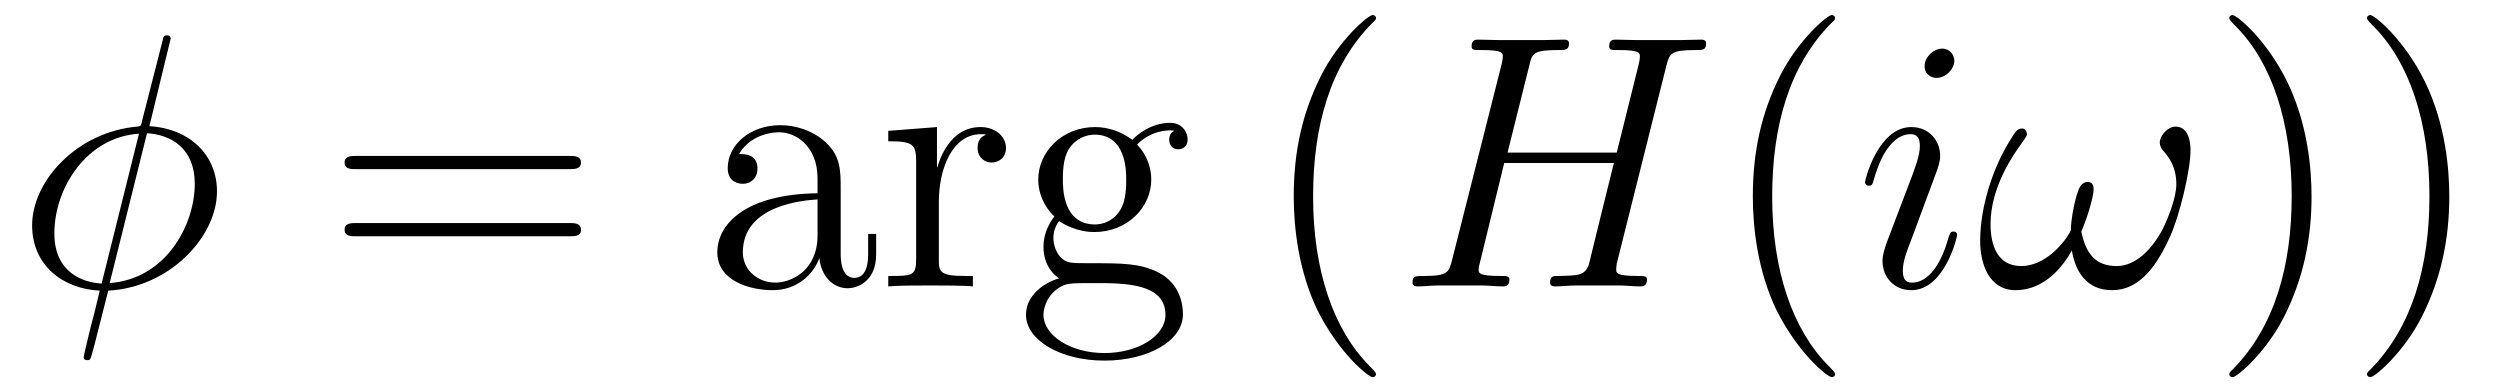
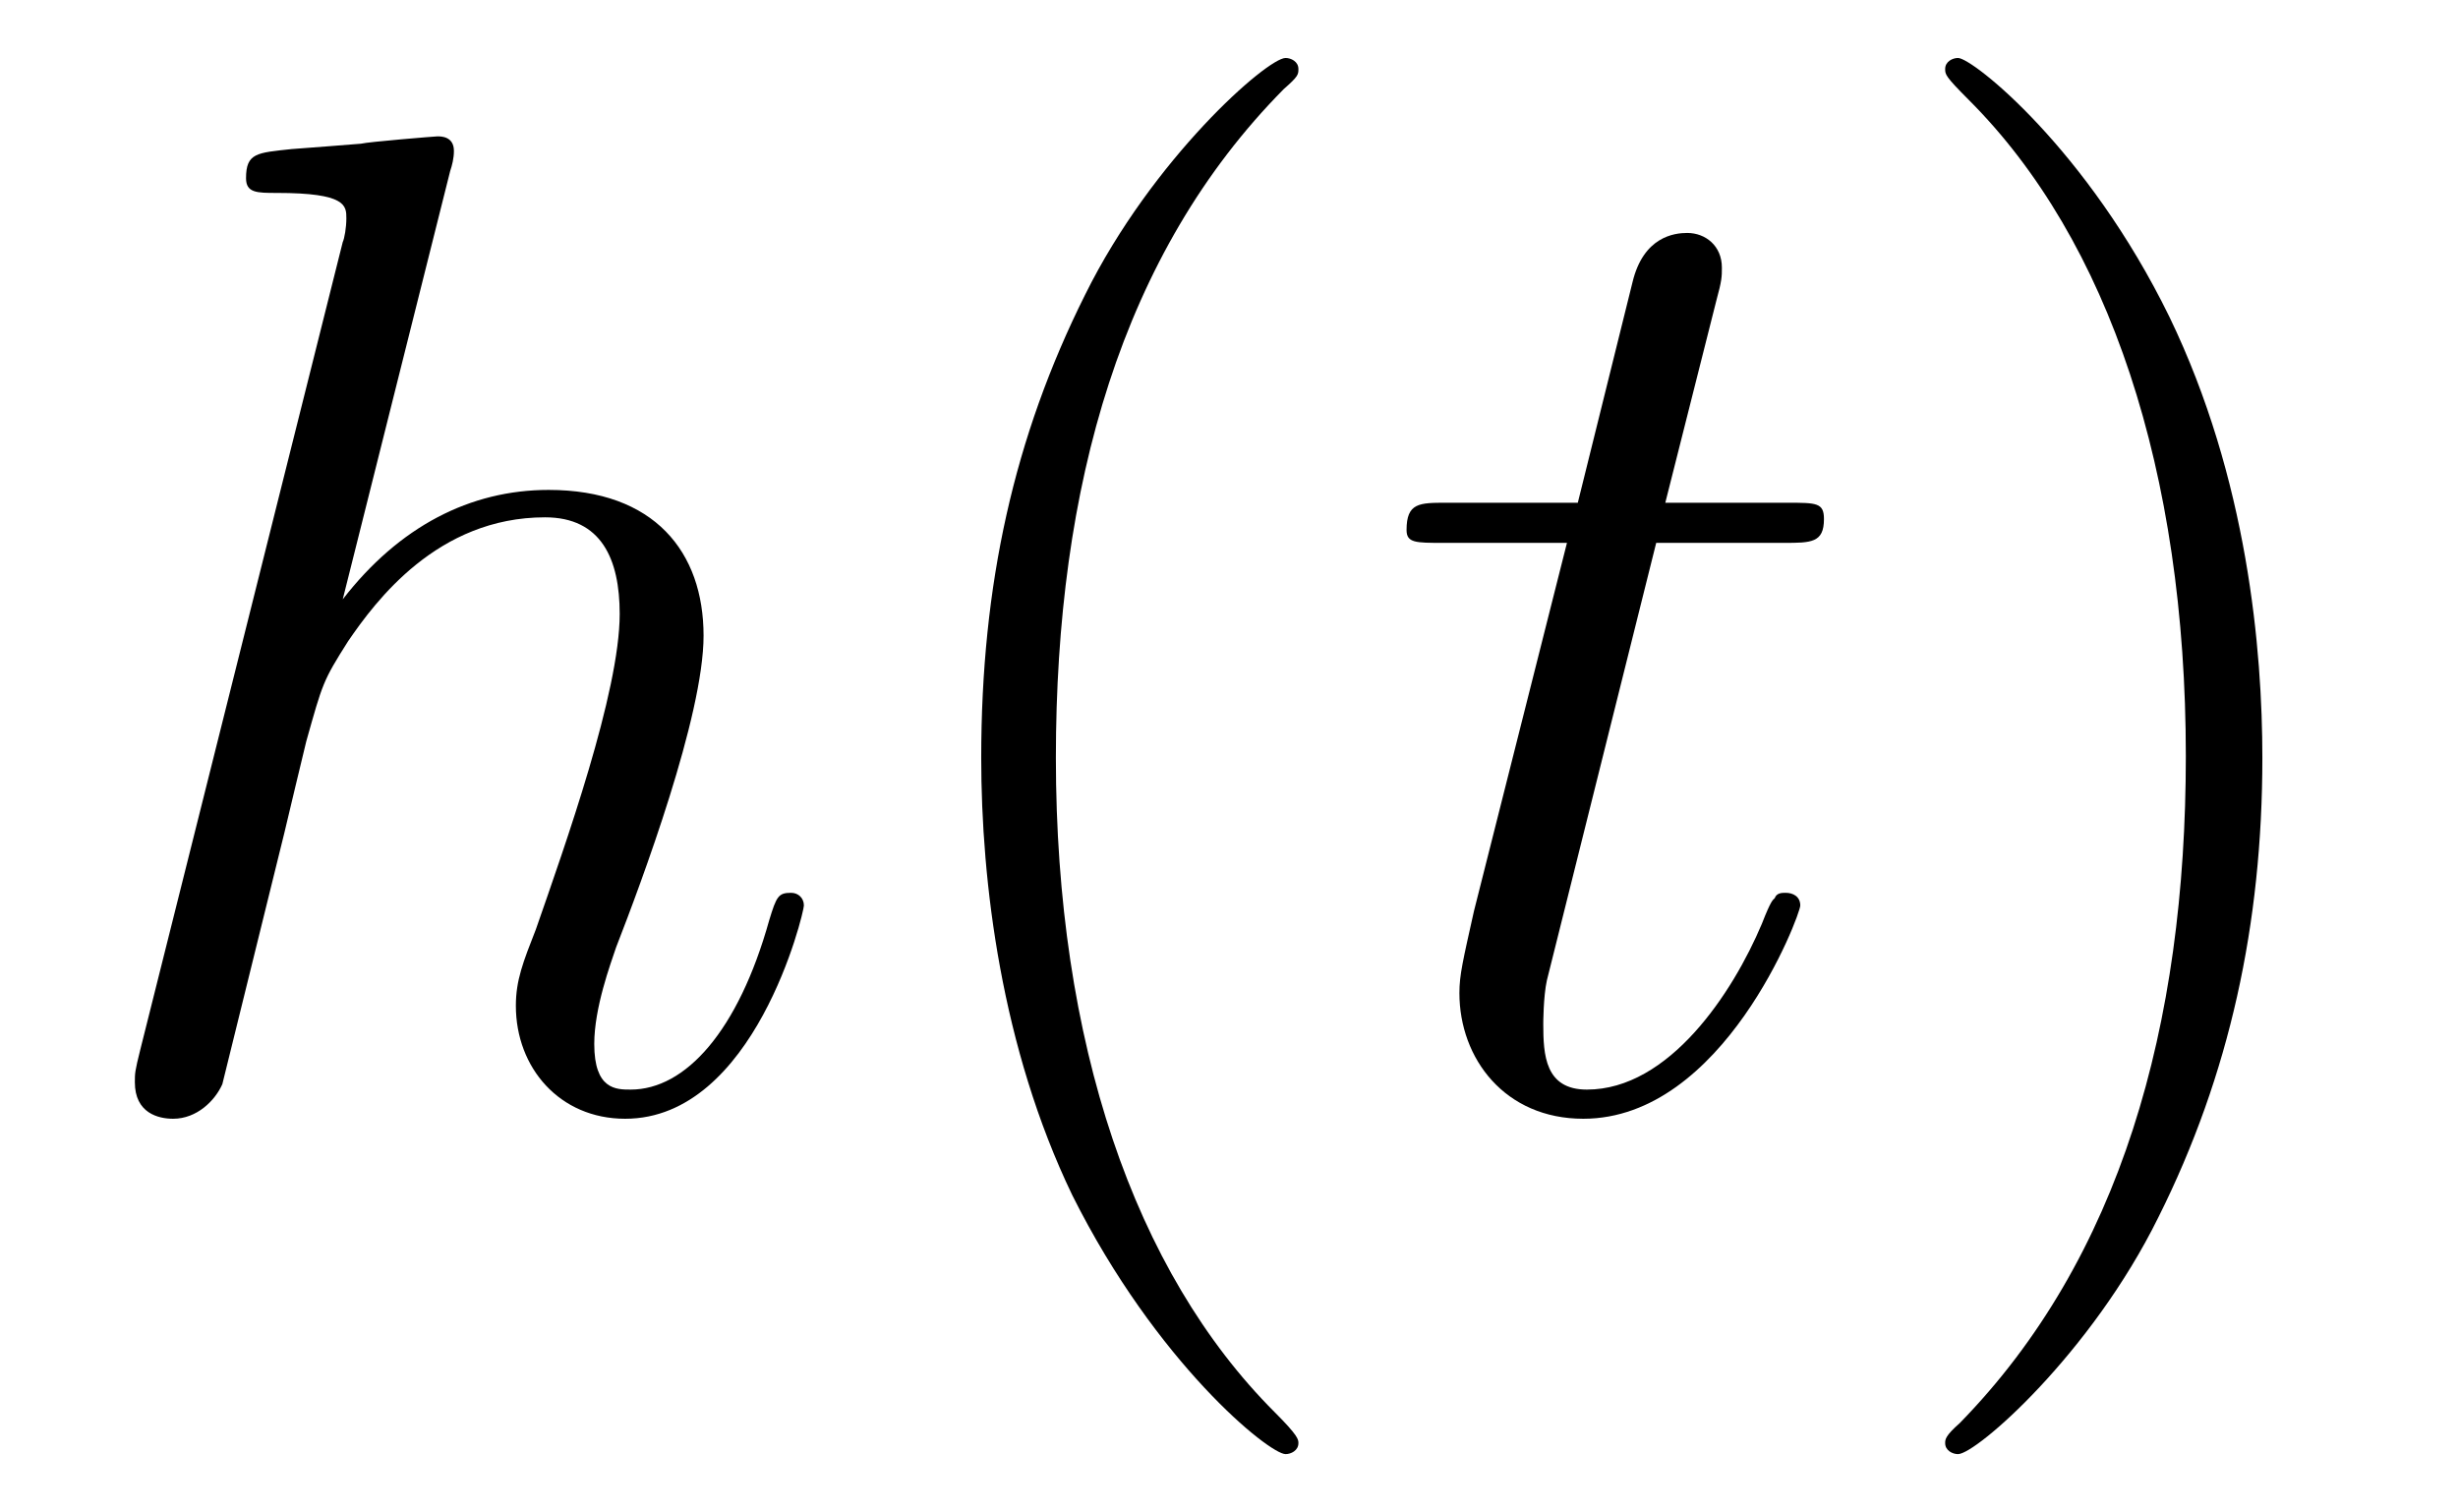
- <svg xmlns="http://www.w3.org/2000/svg" xmlns:xlink="http://www.w3.org/1999/xlink" viewBox="0 0 82.631 12.955" version="1.2">
+ <svg xmlns="http://www.w3.org/2000/svg" xmlns:xlink="http://www.w3.org/1999/xlink" viewBox="0 0 21.07 12.955" version="1.2">
  <defs>
    <g>
      <symbol overflow="visible" id="glyph0-0">
        <path style="stroke:none;" d="" />
      </symbol>
      <symbol overflow="visible" id="glyph0-1">
-         <path style="stroke:none;" d="M 5.141 -8.188 C 5.141 -8.297 5.062 -8.297 5.016 -8.297 C 4.906 -8.297 4.906 -8.266 4.859 -8.062 L 4.203 -5.5 C 4.172 -5.344 4.156 -5.328 4.141 -5.312 C 4.141 -5.297 4.047 -5.281 4.031 -5.281 C 2.062 -5.109 0.562 -3.5 0.562 -2.016 C 0.562 -0.719 1.547 0.078 2.797 0.141 C 2.703 0.516 2.625 0.891 2.516 1.266 C 2.359 1.906 2.266 2.297 2.266 2.344 C 2.266 2.359 2.266 2.438 2.375 2.438 C 2.422 2.438 2.469 2.438 2.484 2.391 C 2.516 2.359 2.578 2.078 2.625 1.922 L 3.078 0.141 C 5.109 0.031 6.672 -1.641 6.672 -3.141 C 6.672 -4.344 5.766 -5.219 4.438 -5.297 Z M 4.359 -5.062 C 5.156 -5.016 5.938 -4.562 5.938 -3.391 C 5.938 -2.047 5 -0.25 3.125 -0.109 Z M 2.859 -0.094 C 2.266 -0.125 1.297 -0.438 1.297 -1.75 C 1.297 -3.266 2.375 -4.938 4.094 -5.047 Z M 2.859 -0.094 " />
+         <path style="stroke:none;" d="M 3.359 -8 C 3.375 -8.047 3.391 -8.109 3.391 -8.172 C 3.391 -8.297 3.281 -8.297 3.25 -8.297 C 3.234 -8.297 2.656 -8.25 2.594 -8.234 C 2.391 -8.219 2.219 -8.203 2 -8.188 C 1.703 -8.156 1.609 -8.156 1.609 -7.938 C 1.609 -7.812 1.703 -7.812 1.875 -7.812 C 2.469 -7.812 2.469 -7.703 2.469 -7.594 C 2.469 -7.516 2.453 -7.422 2.438 -7.391 L 0.703 -0.469 C 0.656 -0.281 0.656 -0.266 0.656 -0.188 C 0.656 0.078 0.859 0.125 0.984 0.125 C 1.188 0.125 1.344 -0.031 1.406 -0.172 L 1.938 -2.328 C 2 -2.594 2.062 -2.844 2.125 -3.109 C 2.266 -3.609 2.266 -3.625 2.484 -3.969 C 2.719 -4.312 3.25 -5.031 4.172 -5.031 C 4.656 -5.031 4.812 -4.672 4.812 -4.203 C 4.812 -3.531 4.344 -2.219 4.094 -1.5 C 3.984 -1.219 3.922 -1.062 3.922 -0.844 C 3.922 -0.312 4.297 0.125 4.859 0.125 C 5.969 0.125 6.391 -1.641 6.391 -1.703 C 6.391 -1.766 6.344 -1.812 6.281 -1.812 C 6.172 -1.812 6.156 -1.781 6.094 -1.578 C 5.828 -0.625 5.375 -0.125 4.906 -0.125 C 4.781 -0.125 4.594 -0.125 4.594 -0.516 C 4.594 -0.828 4.734 -1.203 4.781 -1.344 C 5 -1.906 5.531 -3.328 5.531 -4.016 C 5.531 -4.734 5.109 -5.266 4.203 -5.266 C 3.531 -5.266 2.922 -4.953 2.438 -4.328 Z M 3.359 -8 " />
      </symbol>
      <symbol overflow="visible" id="glyph0-2">
-         <path style="stroke:none;" d="M 8.938 -7.297 C 9.047 -7.703 9.078 -7.812 9.922 -7.812 C 10.141 -7.812 10.25 -7.812 10.25 -8.031 C 10.25 -8.156 10.141 -8.156 10.078 -8.156 C 9.859 -8.156 9.609 -8.141 9.391 -8.141 L 7.969 -8.141 C 7.75 -8.141 7.5 -8.156 7.266 -8.156 C 7.188 -8.156 7.047 -8.156 7.047 -7.938 C 7.047 -7.812 7.125 -7.812 7.344 -7.812 C 8.062 -7.812 8.062 -7.719 8.062 -7.594 C 8.062 -7.562 8.062 -7.5 8.016 -7.312 L 7.297 -4.422 L 3.688 -4.422 L 4.406 -7.297 C 4.5 -7.703 4.531 -7.812 5.375 -7.812 C 5.594 -7.812 5.719 -7.812 5.719 -8.031 C 5.719 -8.156 5.609 -8.156 5.531 -8.156 C 5.312 -8.156 5.062 -8.141 4.844 -8.141 L 3.438 -8.141 C 3.203 -8.141 2.953 -8.156 2.719 -8.156 C 2.641 -8.156 2.5 -8.156 2.5 -7.938 C 2.5 -7.812 2.578 -7.812 2.812 -7.812 C 3.531 -7.812 3.531 -7.719 3.531 -7.594 C 3.531 -7.562 3.531 -7.5 3.484 -7.312 L 1.859 -0.891 C 1.75 -0.469 1.734 -0.344 0.906 -0.344 C 0.641 -0.344 0.547 -0.344 0.547 -0.125 C 0.547 0 0.688 0 0.719 0 C 0.938 0 1.188 -0.031 1.406 -0.031 L 2.828 -0.031 C 3.047 -0.031 3.297 0 3.531 0 C 3.625 0 3.75 0 3.75 -0.234 C 3.75 -0.344 3.641 -0.344 3.469 -0.344 C 2.734 -0.344 2.734 -0.438 2.734 -0.562 C 2.734 -0.578 2.734 -0.656 2.766 -0.75 L 3.578 -4.078 L 7.203 -4.078 C 7 -3.281 6.391 -0.781 6.375 -0.719 C 6.234 -0.359 6.047 -0.359 5.344 -0.344 C 5.203 -0.344 5.094 -0.344 5.094 -0.125 C 5.094 0 5.219 0 5.266 0 C 5.469 0 5.719 -0.031 5.953 -0.031 L 7.359 -0.031 C 7.594 -0.031 7.844 0 8.062 0 C 8.156 0 8.297 0 8.297 -0.234 C 8.297 -0.344 8.188 -0.344 8.016 -0.344 C 7.281 -0.344 7.281 -0.438 7.281 -0.562 C 7.281 -0.578 7.281 -0.656 7.297 -0.75 Z M 8.938 -7.297 " />
-       </symbol>
-       <symbol overflow="visible" id="glyph0-3">
-         <path style="stroke:none;" d="M 3.375 -1.703 C 3.375 -1.766 3.328 -1.812 3.266 -1.812 C 3.156 -1.812 3.141 -1.781 3.078 -1.578 C 2.766 -0.484 2.281 -0.125 1.891 -0.125 C 1.75 -0.125 1.578 -0.156 1.578 -0.516 C 1.578 -0.844 1.719 -1.188 1.859 -1.547 L 2.688 -3.781 C 2.719 -3.875 2.812 -4.094 2.812 -4.312 C 2.812 -4.812 2.453 -5.266 1.859 -5.266 C 0.766 -5.266 0.328 -3.531 0.328 -3.438 C 0.328 -3.391 0.375 -3.328 0.453 -3.328 C 0.562 -3.328 0.578 -3.375 0.625 -3.547 C 0.906 -4.547 1.359 -5.031 1.828 -5.031 C 1.938 -5.031 2.141 -5.016 2.141 -4.641 C 2.141 -4.328 1.984 -3.938 1.891 -3.672 L 1.047 -1.453 C 0.984 -1.25 0.906 -1.062 0.906 -0.844 C 0.906 -0.312 1.281 0.125 1.859 0.125 C 2.953 0.125 3.375 -1.625 3.375 -1.703 Z M 3.281 -7.453 C 3.281 -7.641 3.141 -7.859 2.875 -7.859 C 2.609 -7.859 2.297 -7.594 2.297 -7.281 C 2.297 -6.984 2.547 -6.891 2.688 -6.891 C 3.016 -6.891 3.281 -7.203 3.281 -7.453 Z M 3.281 -7.453 " />
-       </symbol>
-       <symbol overflow="visible" id="glyph0-4">
-         <path style="stroke:none;" d="M 7.094 -4.5 C 7.094 -4.844 7 -5.281 6.594 -5.281 C 6.344 -5.281 6.078 -4.984 6.078 -4.75 C 6.078 -4.641 6.125 -4.562 6.219 -4.453 C 6.391 -4.25 6.625 -3.938 6.625 -3.375 C 6.625 -2.938 6.359 -2.266 6.172 -1.891 C 5.828 -1.234 5.281 -0.672 4.656 -0.672 C 3.906 -0.672 3.625 -1.141 3.484 -1.812 C 3.625 -2.125 3.891 -2.906 3.891 -3.219 C 3.891 -3.344 3.844 -3.453 3.688 -3.453 C 3.609 -3.453 3.516 -3.406 3.453 -3.312 C 3.281 -3.047 3.125 -2.109 3.141 -1.859 C 2.922 -1.406 2.266 -0.672 1.5 -0.672 C 0.703 -0.672 0.484 -1.375 0.484 -2.062 C 0.484 -3.297 1.266 -4.391 1.484 -4.688 C 1.609 -4.859 1.688 -4.984 1.688 -5.016 C 1.688 -5.094 1.641 -5.219 1.531 -5.219 C 1.344 -5.219 1.281 -5.062 1.188 -4.922 C 0.578 -3.984 0.141 -2.656 0.141 -1.5 C 0.141 -0.766 0.422 0.125 1.312 0.125 C 2.312 0.125 2.922 -0.734 3.172 -1.188 C 3.281 -0.516 3.641 0.125 4.5 0.125 C 5.422 0.125 5.984 -0.688 6.422 -1.656 C 6.734 -2.344 7.094 -3.844 7.094 -4.5 Z M 7.094 -4.5 " />
+         <path style="stroke:none;" d="M 2.406 -4.812 L 3.5 -4.812 C 3.734 -4.812 3.844 -4.812 3.844 -5.016 C 3.844 -5.156 3.781 -5.156 3.531 -5.156 L 2.484 -5.156 L 2.922 -6.891 C 2.969 -7.062 2.969 -7.094 2.969 -7.172 C 2.969 -7.359 2.828 -7.469 2.672 -7.469 C 2.562 -7.469 2.297 -7.438 2.203 -7.047 L 1.734 -5.156 L 0.609 -5.156 C 0.375 -5.156 0.266 -5.156 0.266 -4.922 C 0.266 -4.812 0.344 -4.812 0.578 -4.812 L 1.641 -4.812 L 0.844 -1.656 C 0.75 -1.234 0.719 -1.109 0.719 -0.953 C 0.719 -0.391 1.109 0.125 1.781 0.125 C 2.984 0.125 3.641 -1.625 3.641 -1.703 C 3.641 -1.781 3.578 -1.812 3.516 -1.812 C 3.484 -1.812 3.438 -1.812 3.422 -1.766 C 3.406 -1.75 3.391 -1.75 3.312 -1.547 C 3.062 -0.953 2.516 -0.125 1.812 -0.125 C 1.453 -0.125 1.438 -0.422 1.438 -0.688 C 1.438 -0.688 1.438 -0.922 1.469 -1.062 Z M 2.406 -4.812 " />
      </symbol>
      <symbol overflow="visible" id="glyph1-0">
        <path style="stroke:none;" d="" />
      </symbol>
      <symbol overflow="visible" id="glyph1-1">
-         <path style="stroke:none;" d="M 8.062 -3.875 C 8.234 -3.875 8.453 -3.875 8.453 -4.094 C 8.453 -4.312 8.25 -4.312 8.062 -4.312 L 1.031 -4.312 C 0.859 -4.312 0.641 -4.312 0.641 -4.094 C 0.641 -3.875 0.844 -3.875 1.031 -3.875 Z M 8.062 -1.656 C 8.234 -1.656 8.453 -1.656 8.453 -1.859 C 8.453 -2.094 8.25 -2.094 8.062 -2.094 L 1.031 -2.094 C 0.859 -2.094 0.641 -2.094 0.641 -1.875 C 0.641 -1.656 0.844 -1.656 1.031 -1.656 Z M 8.062 -1.656 " />
+         <path style="stroke:none;" d="M 3.891 2.906 C 3.891 2.875 3.891 2.844 3.688 2.641 C 2.484 1.438 1.812 -0.531 1.812 -2.969 C 1.812 -5.297 2.375 -7.297 3.766 -8.703 C 3.891 -8.812 3.891 -8.828 3.891 -8.875 C 3.891 -8.938 3.828 -8.969 3.781 -8.969 C 3.625 -8.969 2.641 -8.109 2.062 -6.938 C 1.453 -5.719 1.172 -4.453 1.172 -2.969 C 1.172 -1.906 1.344 -0.484 1.953 0.781 C 2.672 2.219 3.641 3 3.781 3 C 3.828 3 3.891 2.969 3.891 2.906 Z M 3.891 2.906 " />
      </symbol>
      <symbol overflow="visible" id="glyph1-2">
-         <path style="stroke:none;" d="M 4.609 -3.188 C 4.609 -3.844 4.609 -4.312 4.094 -4.781 C 3.672 -5.156 3.125 -5.328 2.609 -5.328 C 1.625 -5.328 0.875 -4.688 0.875 -3.906 C 0.875 -3.562 1.094 -3.391 1.375 -3.391 C 1.656 -3.391 1.859 -3.594 1.859 -3.891 C 1.859 -4.375 1.438 -4.375 1.25 -4.375 C 1.531 -4.875 2.109 -5.094 2.578 -5.094 C 3.125 -5.094 3.844 -4.641 3.844 -3.562 L 3.844 -3.078 C 1.438 -3.047 0.531 -2.047 0.531 -1.125 C 0.531 -0.172 1.625 0.125 2.359 0.125 C 3.141 0.125 3.688 -0.359 3.906 -0.938 C 3.953 -0.375 4.328 0.062 4.844 0.062 C 5.094 0.062 5.781 -0.109 5.781 -1.062 L 5.781 -1.734 L 5.516 -1.734 L 5.516 -1.062 C 5.516 -0.375 5.234 -0.281 5.062 -0.281 C 4.609 -0.281 4.609 -0.922 4.609 -1.094 Z M 3.844 -1.688 C 3.844 -0.516 2.969 -0.125 2.453 -0.125 C 1.859 -0.125 1.375 -0.547 1.375 -1.125 C 1.375 -2.703 3.406 -2.844 3.844 -2.875 Z M 3.844 -1.688 " />
-       </symbol>
-       <symbol overflow="visible" id="glyph1-3">
-         <path style="stroke:none;" d="M 2 -2.781 C 2 -3.938 2.469 -5.031 3.391 -5.031 C 3.484 -5.031 3.516 -5.031 3.562 -5.016 C 3.469 -4.969 3.281 -4.906 3.281 -4.578 C 3.281 -4.234 3.547 -4.094 3.734 -4.094 C 3.984 -4.094 4.219 -4.25 4.219 -4.578 C 4.219 -4.938 3.891 -5.266 3.375 -5.266 C 2.359 -5.266 2.016 -4.172 1.953 -3.938 L 1.938 -3.938 L 1.938 -5.266 L 0.328 -5.141 L 0.328 -4.797 C 1.141 -4.797 1.25 -4.703 1.25 -4.125 L 1.25 -0.891 C 1.25 -0.344 1.109 -0.344 0.328 -0.344 L 0.328 0 C 0.672 -0.031 1.328 -0.031 1.688 -0.031 C 2.016 -0.031 2.859 -0.031 3.125 0 L 3.125 -0.344 L 2.891 -0.344 C 2.016 -0.344 2 -0.484 2 -0.906 Z M 2 -2.781 " />
-       </symbol>
-       <symbol overflow="visible" id="glyph1-4">
-         <path style="stroke:none;" d="M 1.422 -2.156 C 1.984 -1.797 2.469 -1.797 2.594 -1.797 C 3.672 -1.797 4.469 -2.609 4.469 -3.531 C 4.469 -3.844 4.375 -4.297 4 -4.688 C 4.453 -5.156 5.016 -5.156 5.078 -5.156 C 5.125 -5.156 5.188 -5.156 5.234 -5.141 C 5.109 -5.094 5.062 -4.969 5.062 -4.844 C 5.062 -4.672 5.172 -4.531 5.359 -4.531 C 5.469 -4.531 5.672 -4.594 5.672 -4.859 C 5.672 -5.062 5.516 -5.406 5.094 -5.406 C 4.469 -5.406 4 -5.016 3.844 -4.844 C 3.484 -5.109 3.062 -5.266 2.609 -5.266 C 1.531 -5.266 0.734 -4.453 0.734 -3.531 C 0.734 -2.859 1.141 -2.422 1.266 -2.312 C 1.125 -2.125 0.906 -1.781 0.906 -1.312 C 0.906 -0.625 1.328 -0.328 1.422 -0.266 C 0.875 -0.109 0.328 0.328 0.328 0.938 C 0.328 1.766 1.453 2.453 2.922 2.453 C 4.344 2.453 5.516 1.812 5.516 0.922 C 5.516 0.625 5.438 -0.078 4.719 -0.453 C 4.109 -0.766 3.516 -0.766 2.484 -0.766 C 1.75 -0.766 1.672 -0.766 1.453 -0.984 C 1.344 -1.109 1.234 -1.344 1.234 -1.594 C 1.234 -1.797 1.297 -2 1.422 -2.156 Z M 2.609 -2.047 C 1.547 -2.047 1.547 -3.25 1.547 -3.531 C 1.547 -3.734 1.547 -4.234 1.75 -4.547 C 1.984 -4.906 2.344 -5.016 2.594 -5.016 C 3.641 -5.016 3.641 -3.812 3.641 -3.531 C 3.641 -3.328 3.641 -2.828 3.438 -2.516 C 3.219 -2.156 2.859 -2.047 2.609 -2.047 Z M 2.922 2.203 C 1.781 2.203 0.906 1.609 0.906 0.938 C 0.906 0.844 0.938 0.375 1.391 0.062 C 1.656 -0.109 1.75 -0.109 2.594 -0.109 C 3.578 -0.109 4.938 -0.109 4.938 0.938 C 4.938 1.641 4.031 2.203 2.922 2.203 Z M 2.922 2.203 " />
-       </symbol>
-       <symbol overflow="visible" id="glyph1-5">
-         <path style="stroke:none;" d="M 3.891 2.906 C 3.891 2.875 3.891 2.844 3.688 2.641 C 2.484 1.438 1.812 -0.531 1.812 -2.969 C 1.812 -5.297 2.375 -7.297 3.766 -8.703 C 3.891 -8.812 3.891 -8.828 3.891 -8.875 C 3.891 -8.938 3.828 -8.969 3.781 -8.969 C 3.625 -8.969 2.641 -8.109 2.062 -6.938 C 1.453 -5.719 1.172 -4.453 1.172 -2.969 C 1.172 -1.906 1.344 -0.484 1.953 0.781 C 2.672 2.219 3.641 3 3.781 3 C 3.828 3 3.891 2.969 3.891 2.906 Z M 3.891 2.906 " />
-       </symbol>
-       <symbol overflow="visible" id="glyph1-6">
        <path style="stroke:none;" d="M 3.375 -2.969 C 3.375 -3.891 3.25 -5.359 2.578 -6.75 C 1.875 -8.188 0.891 -8.969 0.766 -8.969 C 0.719 -8.969 0.656 -8.938 0.656 -8.875 C 0.656 -8.828 0.656 -8.812 0.859 -8.609 C 2.062 -7.406 2.719 -5.422 2.719 -2.984 C 2.719 -0.672 2.156 1.328 0.781 2.734 C 0.656 2.844 0.656 2.875 0.656 2.906 C 0.656 2.969 0.719 3 0.766 3 C 0.922 3 1.906 2.141 2.484 0.969 C 3.094 -0.25 3.375 -1.547 3.375 -2.969 Z M 3.375 -2.969 " />
      </symbol>
    </g>
    <clipPath id="clip1">
-       <path d="M 42 0 L 46 0 L 46 12.953 L 42 12.953 Z M 42 0 " />
+       <path d="M 8 0 L 12 0 L 12 12.953 L 8 12.953 Z M 8 0 " />
    </clipPath>
    <clipPath id="clip2">
-       <path d="M 57 0 L 61 0 L 61 12.953 L 57 12.953 Z M 57 0 " />
-     </clipPath>
-     <clipPath id="clip3">
-       <path d="M 73 0 L 81 0 L 81 12.953 L 73 12.953 Z M 73 0 " />
+       <path d="M 16 0 L 20 0 L 20 12.953 L 16 12.953 Z M 16 0 " />
    </clipPath>
  </defs>
  <g id="surface1">
    <g style="fill:rgb(0%,0%,0%);fill-opacity:1;">
      <use xlink:href="#glyph0-1" x="0.5" y="9.466" />
    </g>
-     <g style="fill:rgb(0%,0%,0%);fill-opacity:1;">
-       <use xlink:href="#glyph1-1" x="10.749" y="9.466" />
-     </g>
-     <g style="fill:rgb(0%,0%,0%);fill-opacity:1;">
-       <use xlink:href="#glyph1-2" x="23.178" y="9.466" />
-       <use xlink:href="#glyph1-3" x="29.031" y="9.466" />
-       <use xlink:href="#glyph1-4" x="33.583" y="9.466" />
-     </g>
    <g clip-path="url(#clip1)" clip-rule="nonzero">
      <g style="fill:rgb(0%,0%,0%);fill-opacity:1;">
-         <use xlink:href="#glyph1-5" x="41.589" y="9.466" />
+         <use xlink:href="#glyph1-1" x="7.239" y="9.466" />
      </g>
    </g>
    <g style="fill:rgb(0%,0%,0%);fill-opacity:1;">
-       <use xlink:href="#glyph0-2" x="46.14" y="9.466" />
+       <use xlink:href="#glyph0-2" x="11.791" y="9.466" />
    </g>
    <g clip-path="url(#clip2)" clip-rule="nonzero">
      <g style="fill:rgb(0%,0%,0%);fill-opacity:1;">
-         <use xlink:href="#glyph1-5" x="56.763" y="9.466" />
-       </g>
-     </g>
-     <g style="fill:rgb(0%,0%,0%);fill-opacity:1;">
-       <use xlink:href="#glyph0-3" x="61.315" y="9.466" />
-       <use xlink:href="#glyph0-4" x="65.308" y="9.466" />
-     </g>
-     <g clip-path="url(#clip3)" clip-rule="nonzero">
-       <g style="fill:rgb(0%,0%,0%);fill-opacity:1;">
-         <use xlink:href="#glyph1-6" x="73.027" y="9.466" />
-         <use xlink:href="#glyph1-6" x="77.58" y="9.466" />
+         <use xlink:href="#glyph1-2" x="16.018" y="9.466" />
      </g>
    </g>
  </g>
</svg>
